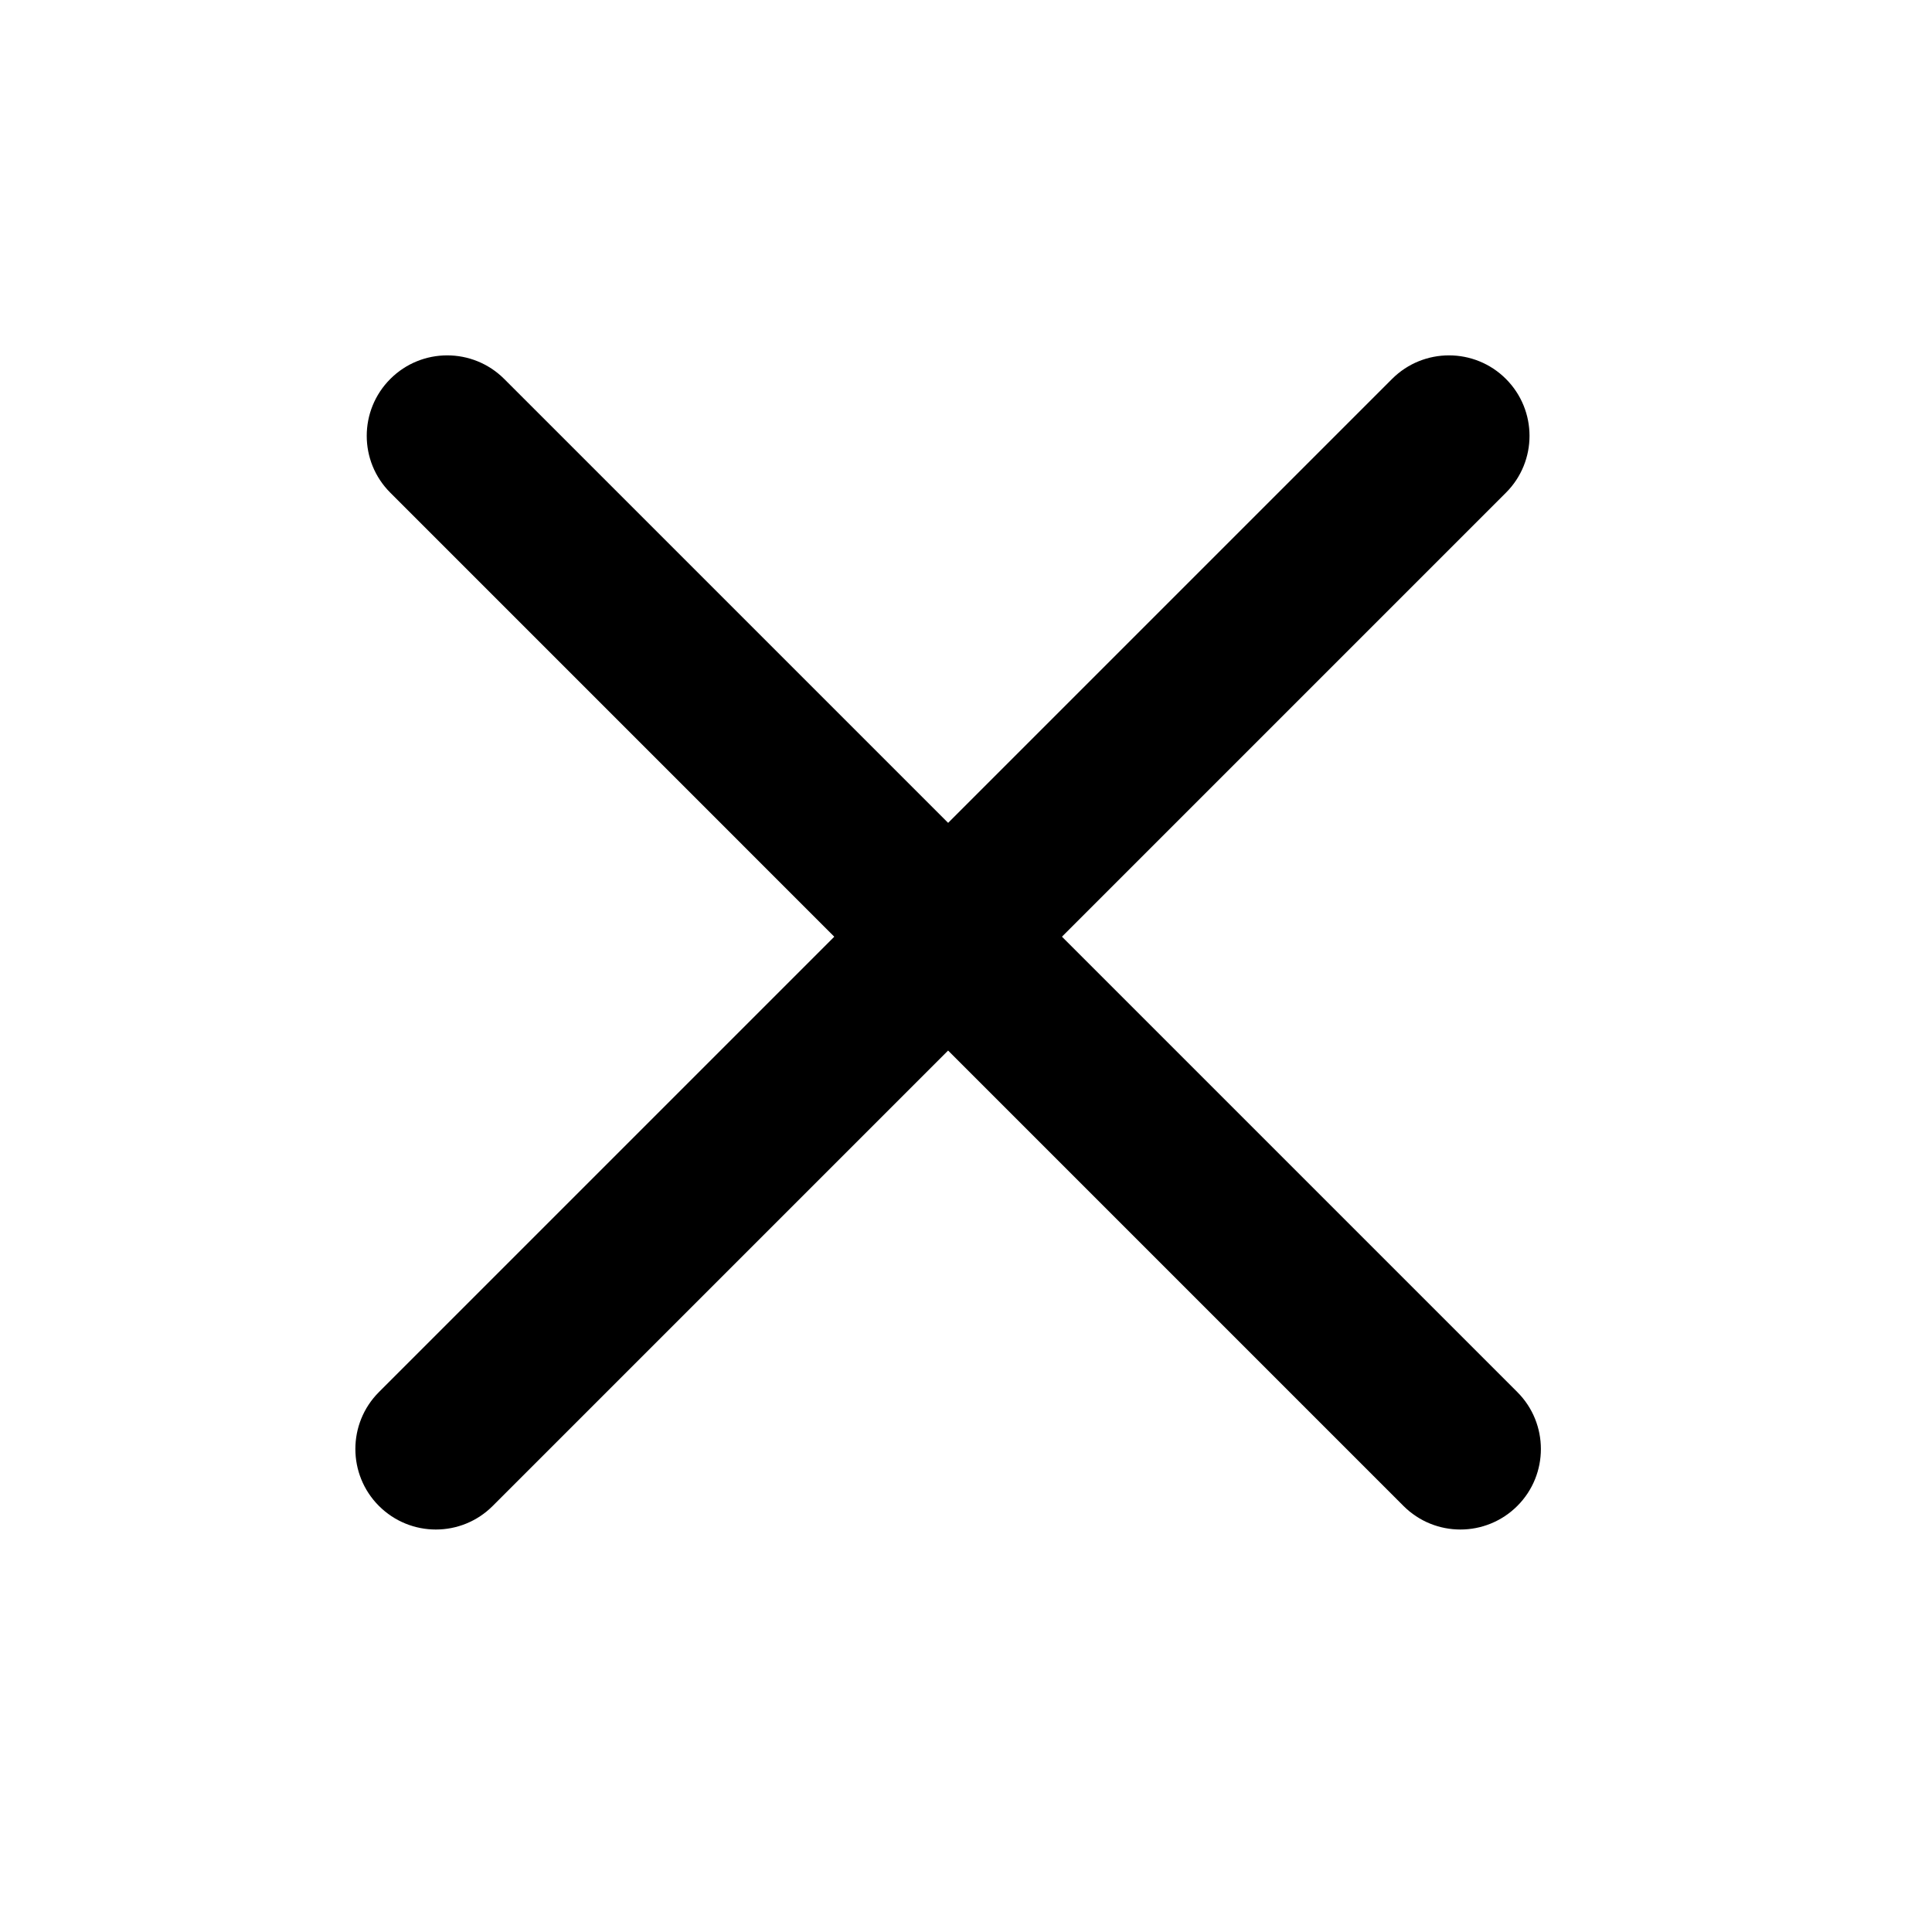
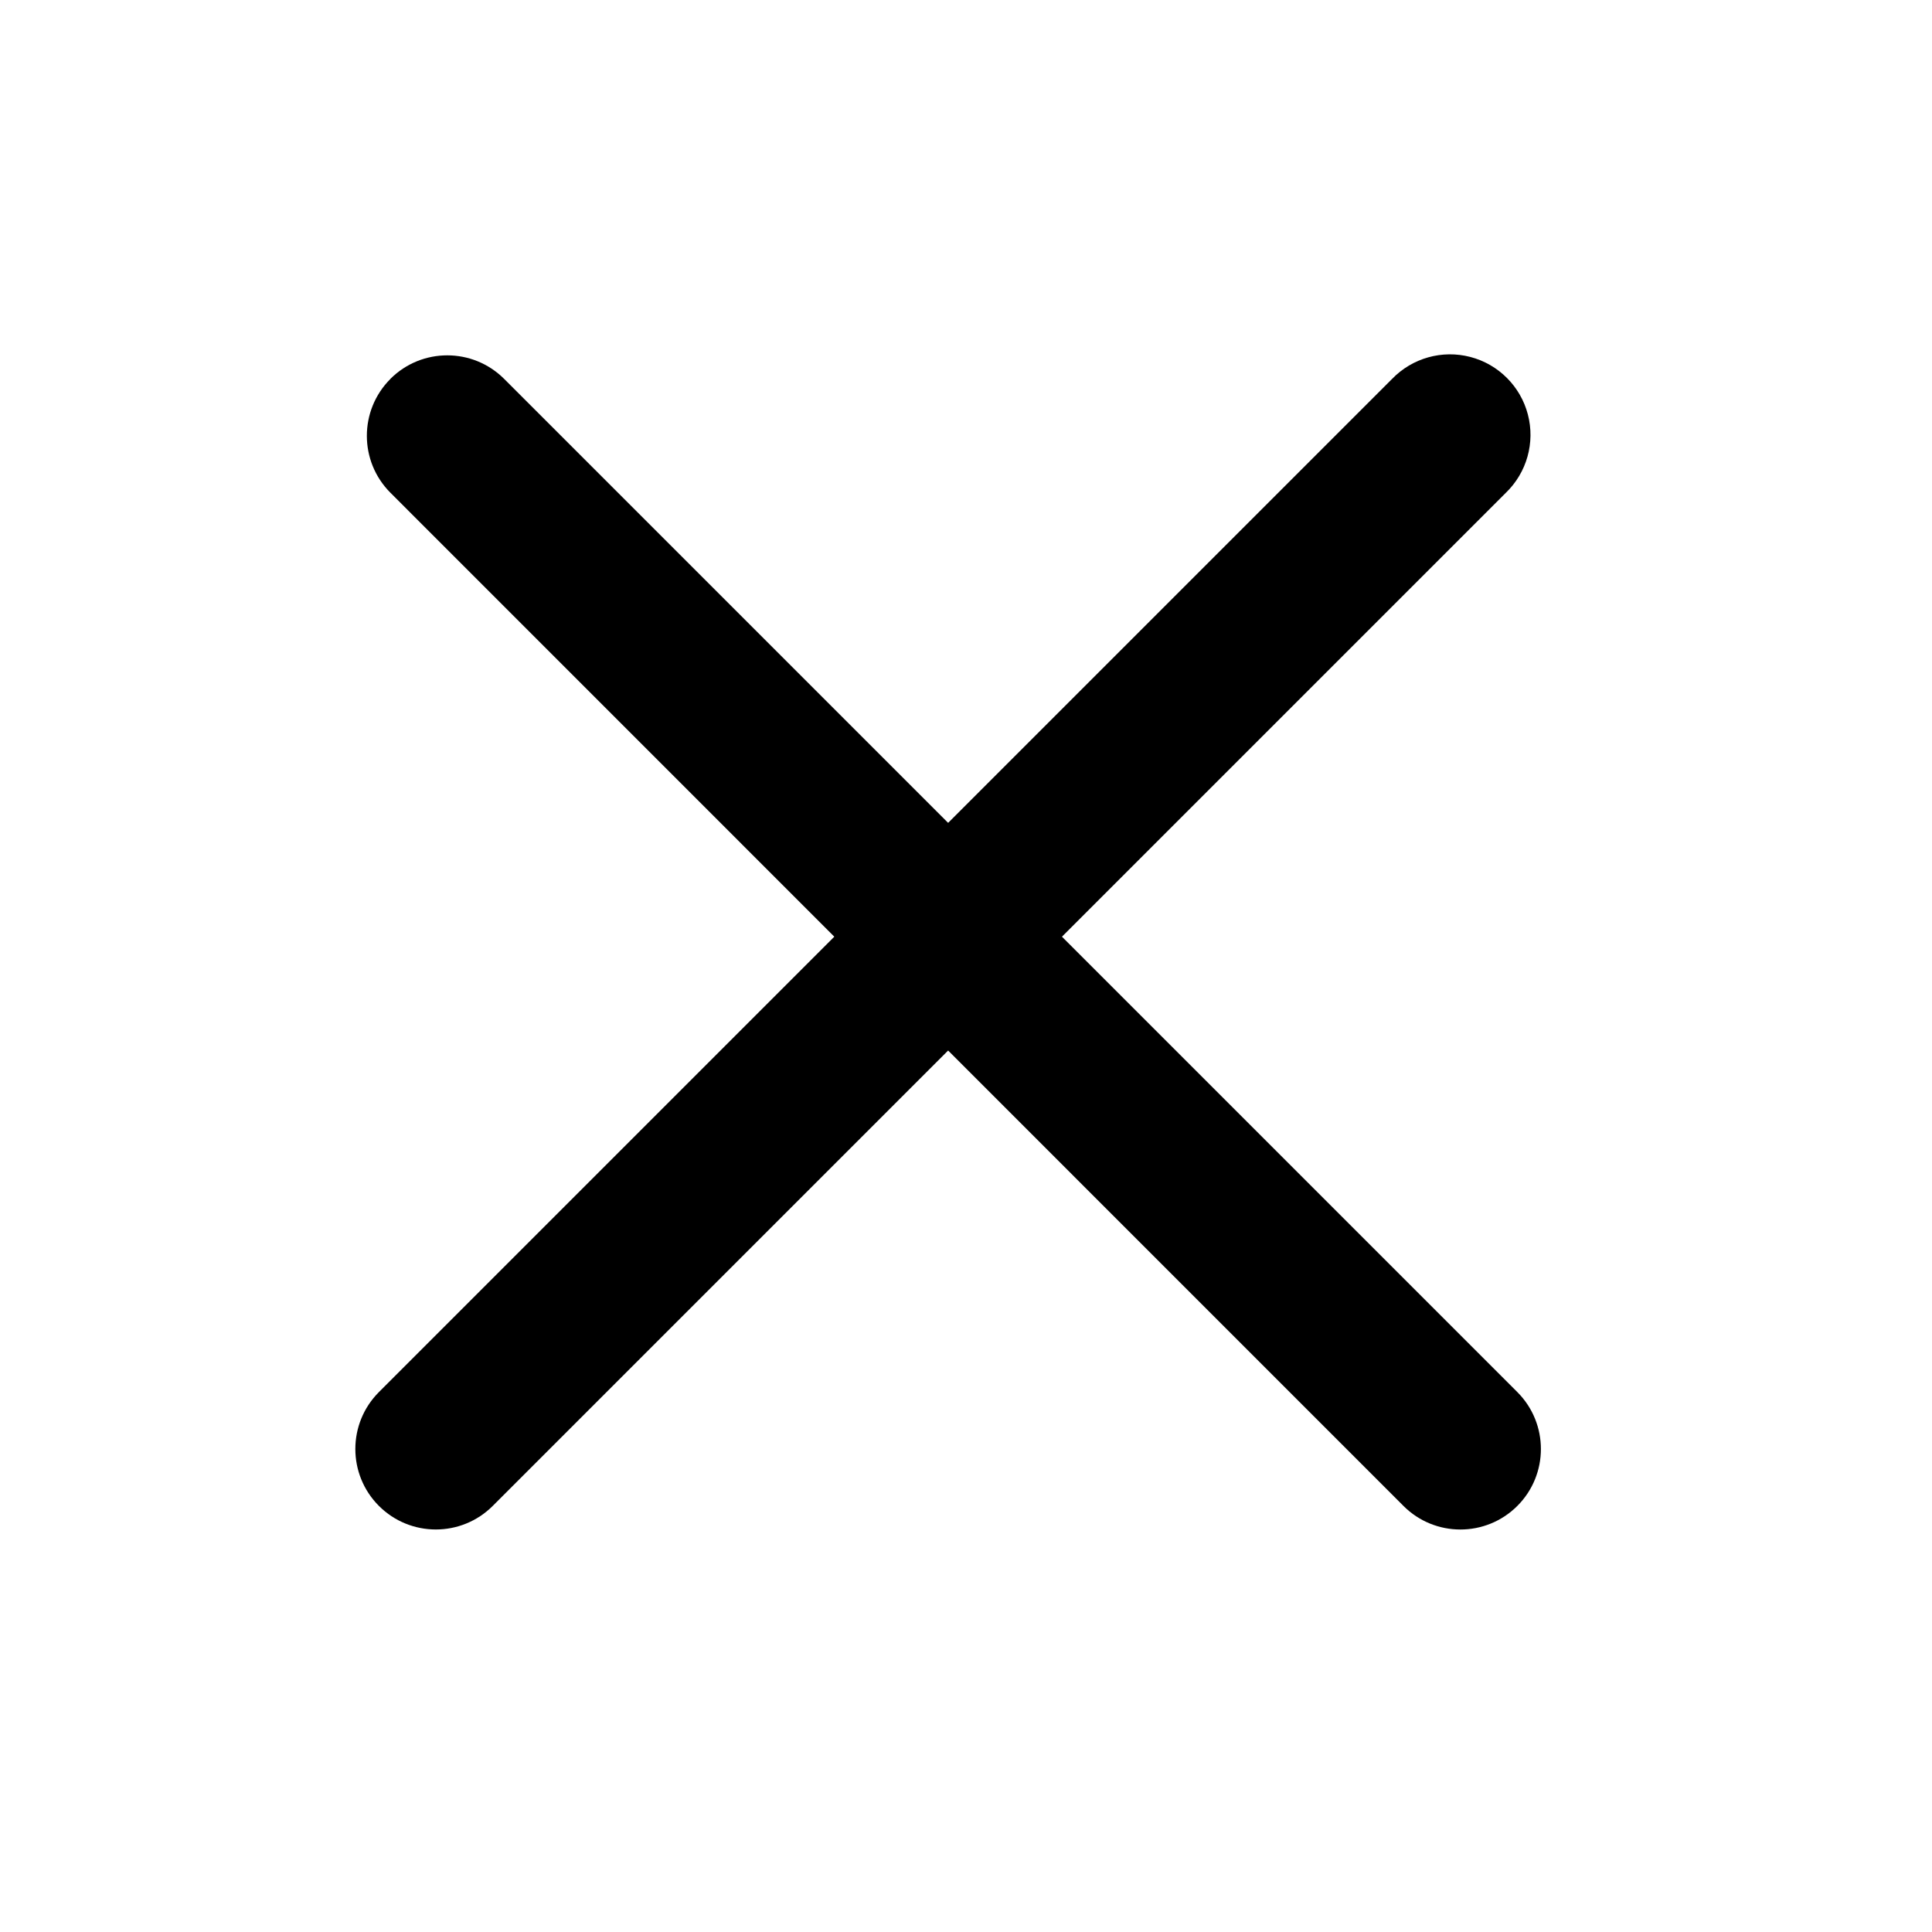
- <svg xmlns="http://www.w3.org/2000/svg" width="24" height="24" viewBox="0 0 24 24">
-   <path fill-rule="evenodd" clip-rule="evenodd" d="M4.849 4.707C5.239 4.317 5.872 4.317 6.263 4.707L18.849 17.293C19.239 17.683 19.239 18.317 18.849 18.707C18.458 19.098 17.825 19.098 17.434 18.707L4.849 6.121C4.458 5.731 4.458 5.098 4.849 4.707Z" />
-   <path fill-rule="evenodd" clip-rule="evenodd" d="M4.707 18.707C4.317 18.317 4.317 17.683 4.707 17.293L17.293 4.707C17.683 4.317 18.317 4.317 18.707 4.707C19.098 5.098 19.098 5.731 18.707 6.121L6.121 18.707C5.731 19.098 5.098 19.098 4.707 18.707Z" />
+ <svg xmlns="http://www.w3.org/2000/svg" width="24" height="24">
+   <path fill-rule="evenodd" clip-rule="evenodd" d="M4.849 4.707a1 1 0 0 1 1.414 0l12.586 12.586a1 1 0 0 1-1.415 1.414L4.85 6.121a1 1 0 0 1 0-1.414z" />
+   <path fill-rule="evenodd" clip-rule="evenodd" d="M4.707 18.707a1 1 0 0 1 0-1.414L17.293 4.707a1 1 0 1 1 1.414 1.414L6.121 18.707a1 1 0 0 1-1.414 0z" />
</svg>
